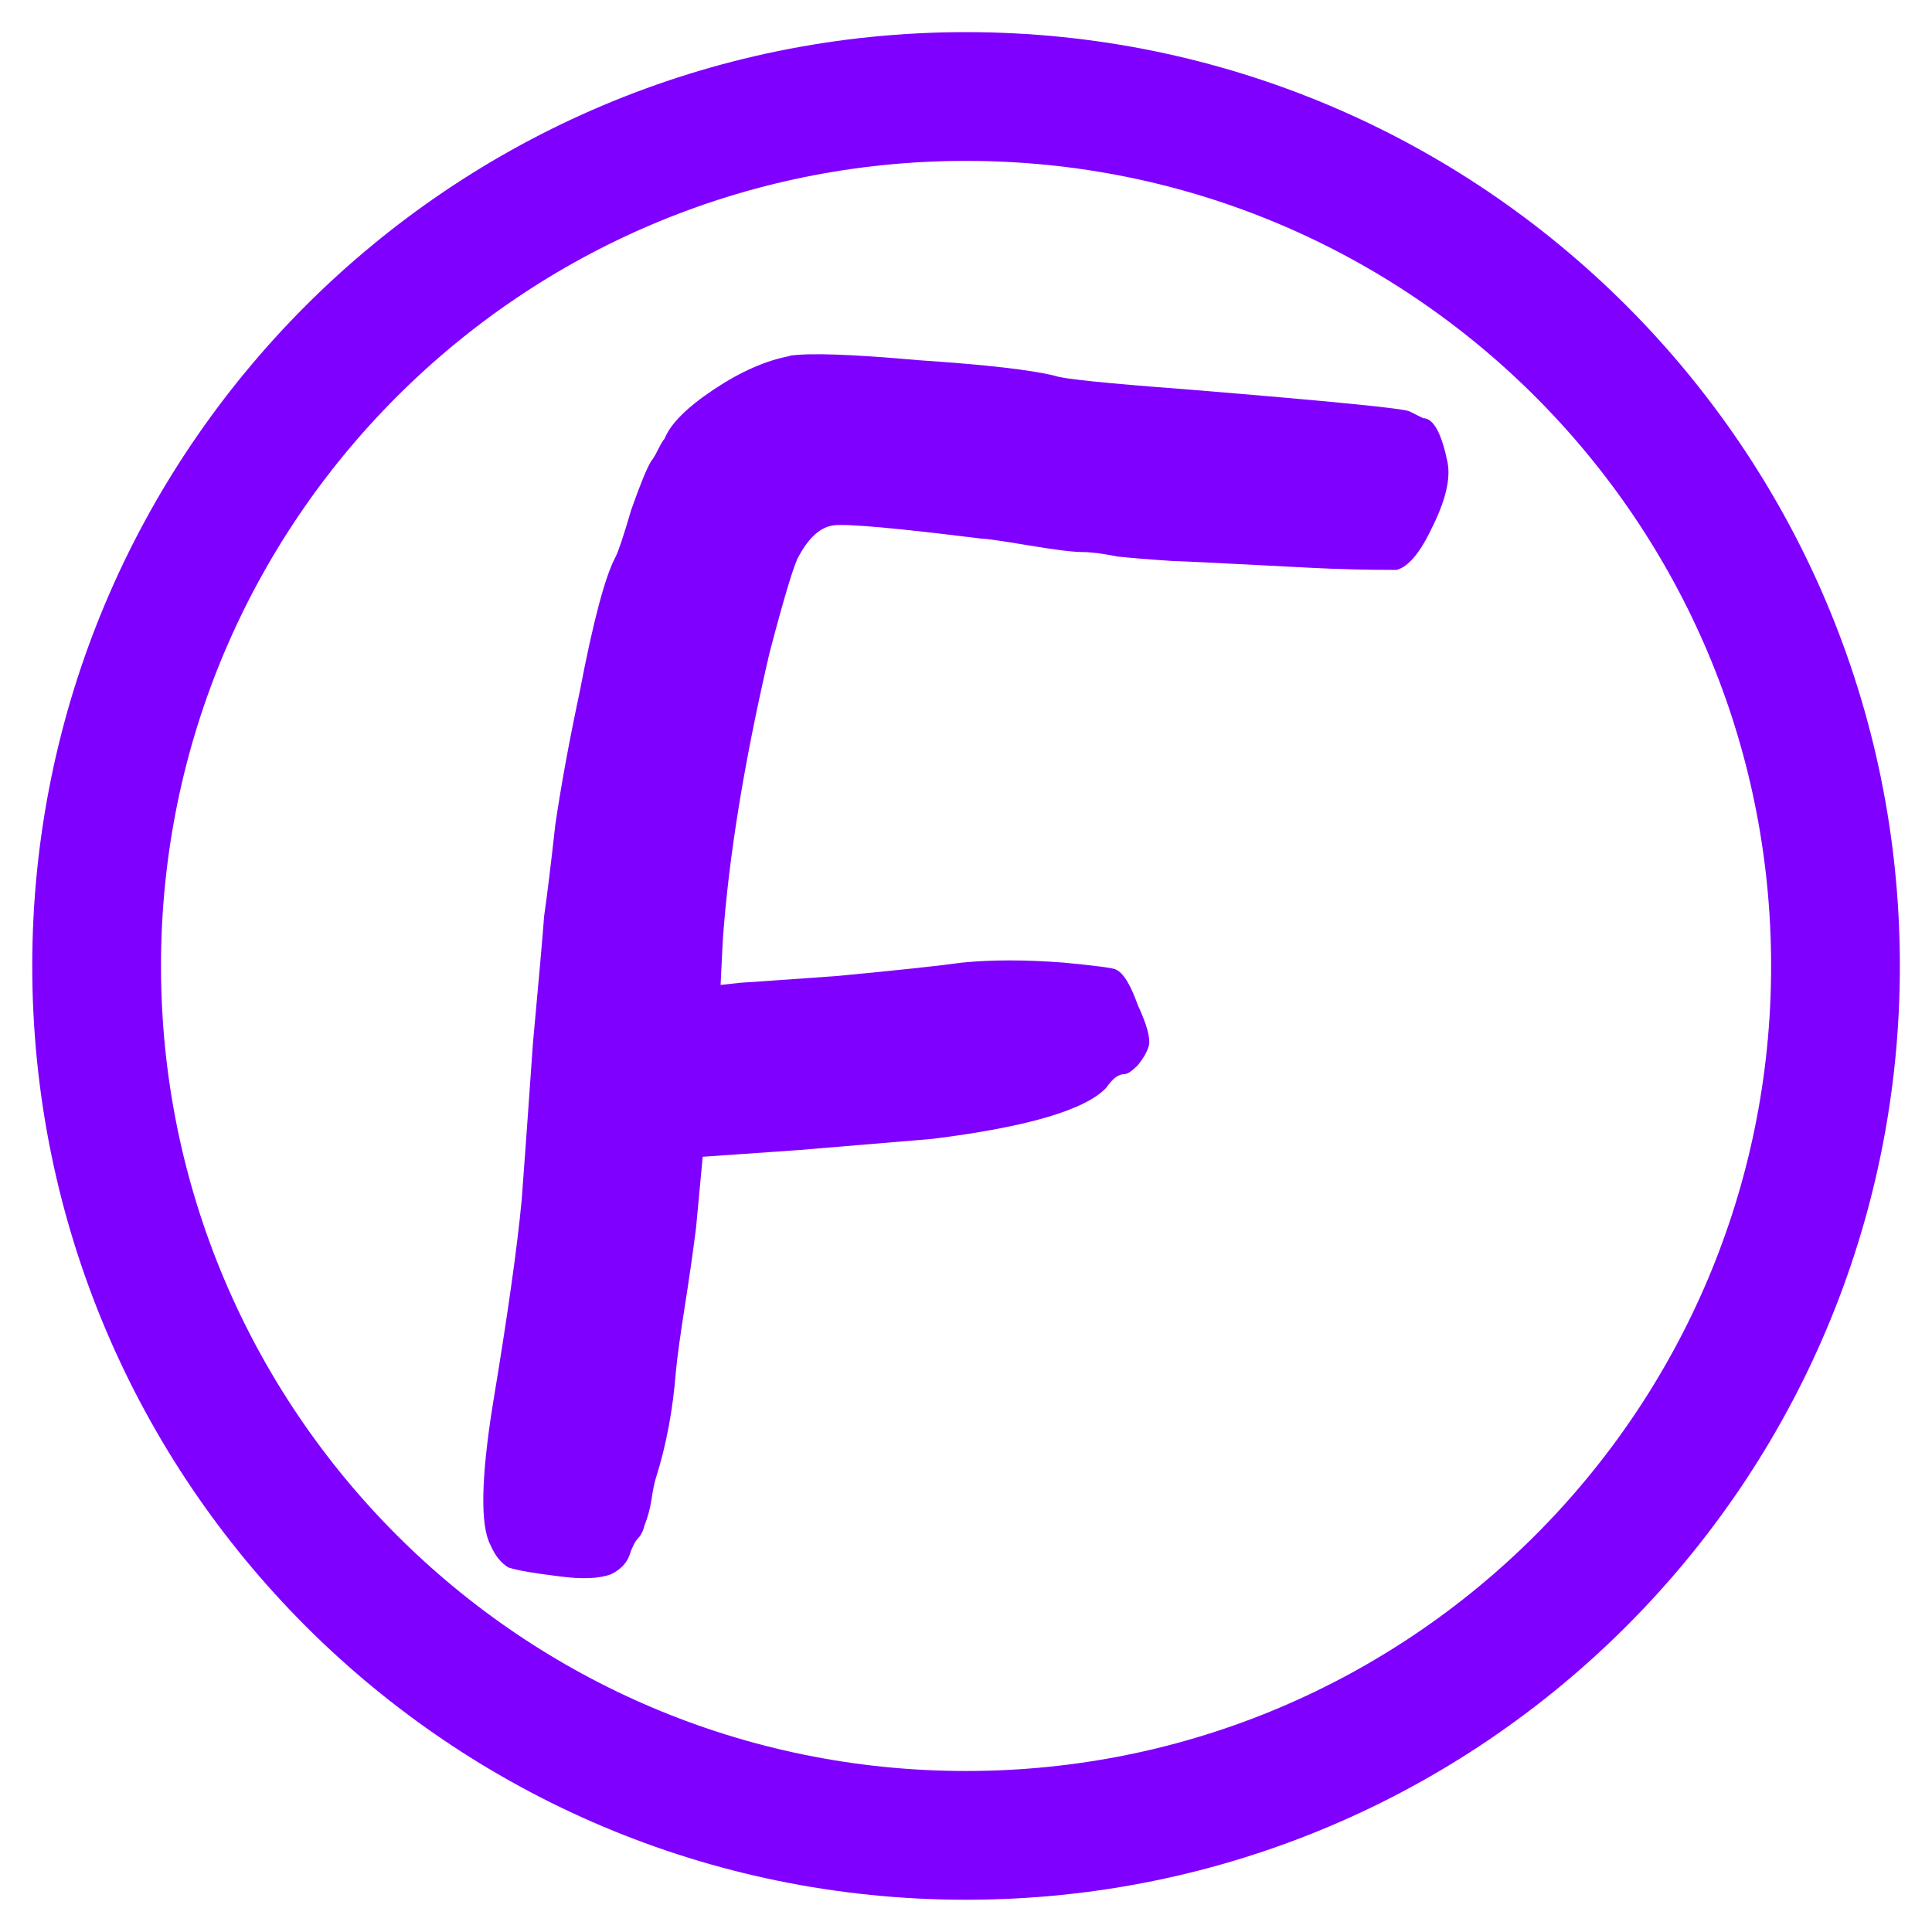
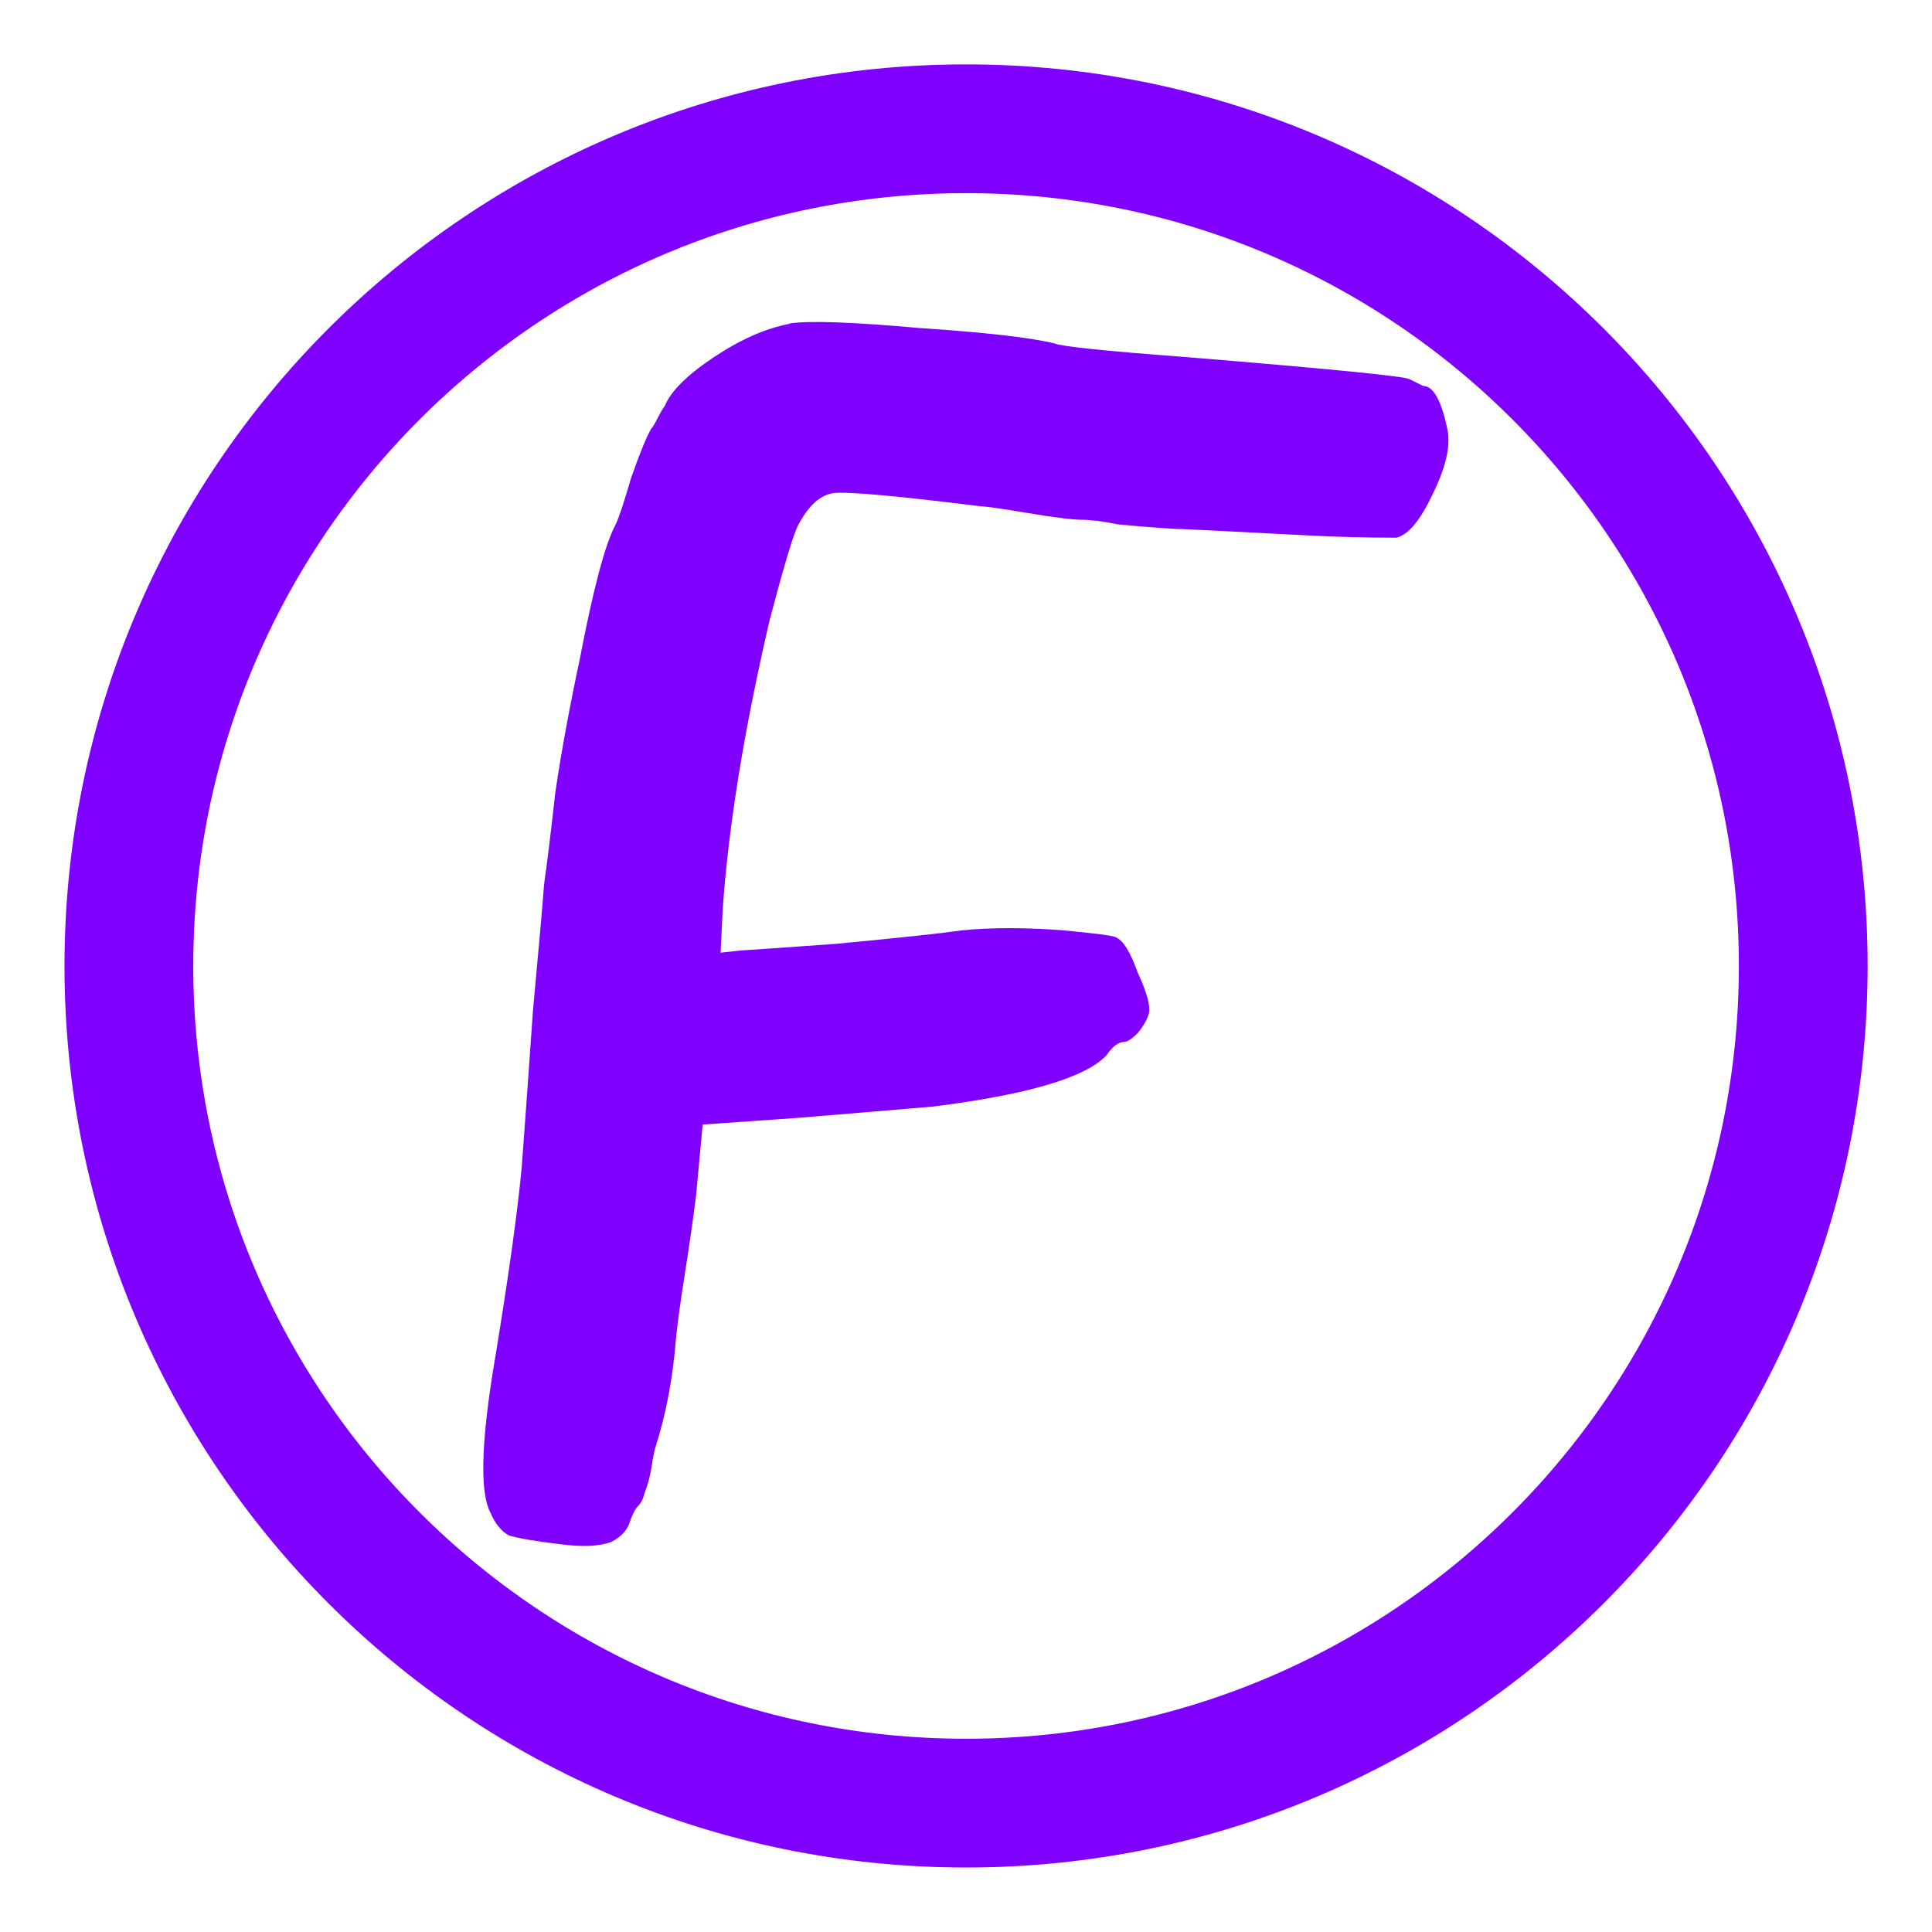
<svg xmlns="http://www.w3.org/2000/svg" width="60" height="60" viewBox="0 0 15.875 15.875" version="1.1" id="svg1">
  <defs id="defs1" />
  <g id="layer1" transform="translate(0,-281.125)">
-     <ellipse style="fill:none;fill-opacity:1;stroke:#8000ff;stroke-width:1.058;stroke-linecap:round;stroke-linejoin:round;stroke-dasharray:none;stroke-dashoffset:0;stroke-opacity:1" id="path1" cx="7.938" cy="289.062" rx="7.144" ry="7.144" />
-     <path d="m 6.488,284.048 q 0.238,-0.037 1.063,0.037 0.825,0.055 1.118,0.128 0.092,0.037 1.063,0.11 1.796,0.147 1.851,0.183 l 0.11,0.055 q 0.128,0 0.202,0.367 0.037,0.202 -0.128,0.532 -0.147,0.312 -0.293,0.348 -0.367,0 -0.715,-0.018 -1.045,-0.055 -1.118,-0.055 -0.275,-0.018 -0.458,-0.037 -0.183,-0.037 -0.293,-0.037 -0.11,0 -0.44,-0.055 -0.33,-0.055 -0.385,-0.055 -1.027,-0.128 -1.21,-0.11 -0.165,0.018 -0.293,0.257 -0.055,0.092 -0.238,0.788 -0.312,1.338 -0.385,2.365 l -0.018,0.367 0.165,-0.018 q 0.018,0 0.788,-0.055 0.77,-0.073 1.027,-0.11 0.367,-0.037 0.843,0 0.385,0.037 0.422,0.055 0.092,0.037 0.183,0.293 0.11,0.238 0.092,0.33 -0.018,0.073 -0.092,0.165 -0.073,0.073 -0.11,0.073 -0.073,0 -0.147,0.11 -0.257,0.275 -1.43,0.422 l -1.1,0.092 -0.788,0.055 -0.055,0.587 q -0.037,0.293 -0.092,0.642 -0.055,0.348 -0.073,0.532 -0.037,0.477 -0.165,0.88 -0.018,0.055 -0.037,0.183 -0.018,0.11 -0.055,0.202 -0.018,0.073 -0.055,0.11 -0.037,0.037 -0.073,0.147 -0.037,0.092 -0.147,0.147 -0.147,0.055 -0.422,0.018 -0.312,-0.037 -0.422,-0.073 -0.092,-0.055 -0.147,-0.183 -0.128,-0.238 0.018,-1.155 0.183,-1.1 0.238,-1.686 0.037,-0.495 0.092,-1.283 0.073,-0.788 0.092,-1.045 0.037,-0.257 0.092,-0.752 0.073,-0.495 0.202,-1.1 0.165,-0.862 0.293,-1.1 0.037,-0.073 0.128,-0.385 0.11,-0.312 0.165,-0.403 0.018,-0.018 0.055,-0.092 0.037,-0.073 0.055,-0.092 0.073,-0.183 0.403,-0.403 0.33,-0.22 0.623,-0.275 z" id="text1" style="font-size:15.692px;line-height:1.25;font-family:'xkcd Script';-inkscape-font-specification:'xkcd Script, Normal';fill:#8000ff;stroke-width:0.265;fill-opacity:1" aria-label="F" />
+     <ellipse style="fill:none;fill-opacity:1;stroke:#8000ff;stroke-width:1.058;stroke-linecap:round;stroke-linejoin:round;stroke-dasharray:none;stroke-dashoffset:0;stroke-opacity:1" id="path1" cx="7.938" cy="289.062" rx="6.879" ry="6.879" />
+     <path d="m 6.488,283.783 q 0.238,-0.037 1.063,0.037 0.825,0.055 1.118,0.128 0.092,0.037 1.063,0.11 1.796,0.147 1.851,0.183 l 0.11,0.055 q 0.128,0 0.202,0.367 0.037,0.202 -0.128,0.532 -0.147,0.312 -0.293,0.348 -0.367,0 -0.715,-0.018 -1.045,-0.055 -1.118,-0.055 -0.275,-0.018 -0.458,-0.037 -0.183,-0.037 -0.293,-0.037 -0.11,0 -0.44,-0.055 -0.33,-0.055 -0.385,-0.055 -1.027,-0.128 -1.21,-0.11 -0.165,0.018 -0.293,0.257 -0.055,0.092 -0.238,0.788 -0.312,1.338 -0.385,2.365 l -0.018,0.367 0.165,-0.018 q 0.018,0 0.788,-0.055 0.77,-0.073 1.027,-0.11 0.367,-0.037 0.843,0 0.385,0.037 0.422,0.055 0.092,0.037 0.183,0.293 0.11,0.238 0.092,0.33 -0.018,0.073 -0.092,0.165 -0.073,0.073 -0.11,0.073 -0.073,0 -0.147,0.11 -0.257,0.275 -1.43,0.422 l -1.1,0.092 -0.788,0.055 -0.055,0.587 q -0.037,0.293 -0.092,0.642 -0.055,0.348 -0.073,0.532 -0.037,0.477 -0.165,0.88 -0.018,0.055 -0.037,0.183 -0.018,0.11 -0.055,0.202 -0.018,0.073 -0.055,0.11 -0.037,0.037 -0.073,0.147 -0.037,0.092 -0.147,0.147 -0.147,0.055 -0.422,0.018 -0.312,-0.037 -0.422,-0.073 -0.092,-0.055 -0.147,-0.183 -0.128,-0.238 0.018,-1.155 0.183,-1.1 0.238,-1.686 0.037,-0.495 0.092,-1.283 0.073,-0.788 0.092,-1.045 0.037,-0.257 0.092,-0.752 0.073,-0.495 0.202,-1.1 0.165,-0.862 0.293,-1.1 0.037,-0.073 0.128,-0.385 0.11,-0.312 0.165,-0.403 0.018,-0.018 0.055,-0.092 0.037,-0.073 0.055,-0.092 0.073,-0.183 0.403,-0.403 0.33,-0.22 0.623,-0.275 z" id="text1" style="font-size:15.692px;line-height:1.25;font-family:'xkcd Script';-inkscape-font-specification:'xkcd Script, Normal';fill:#8000ff;fill-opacity:1;stroke-width:0.265" aria-label="F" />
  </g>
</svg>
